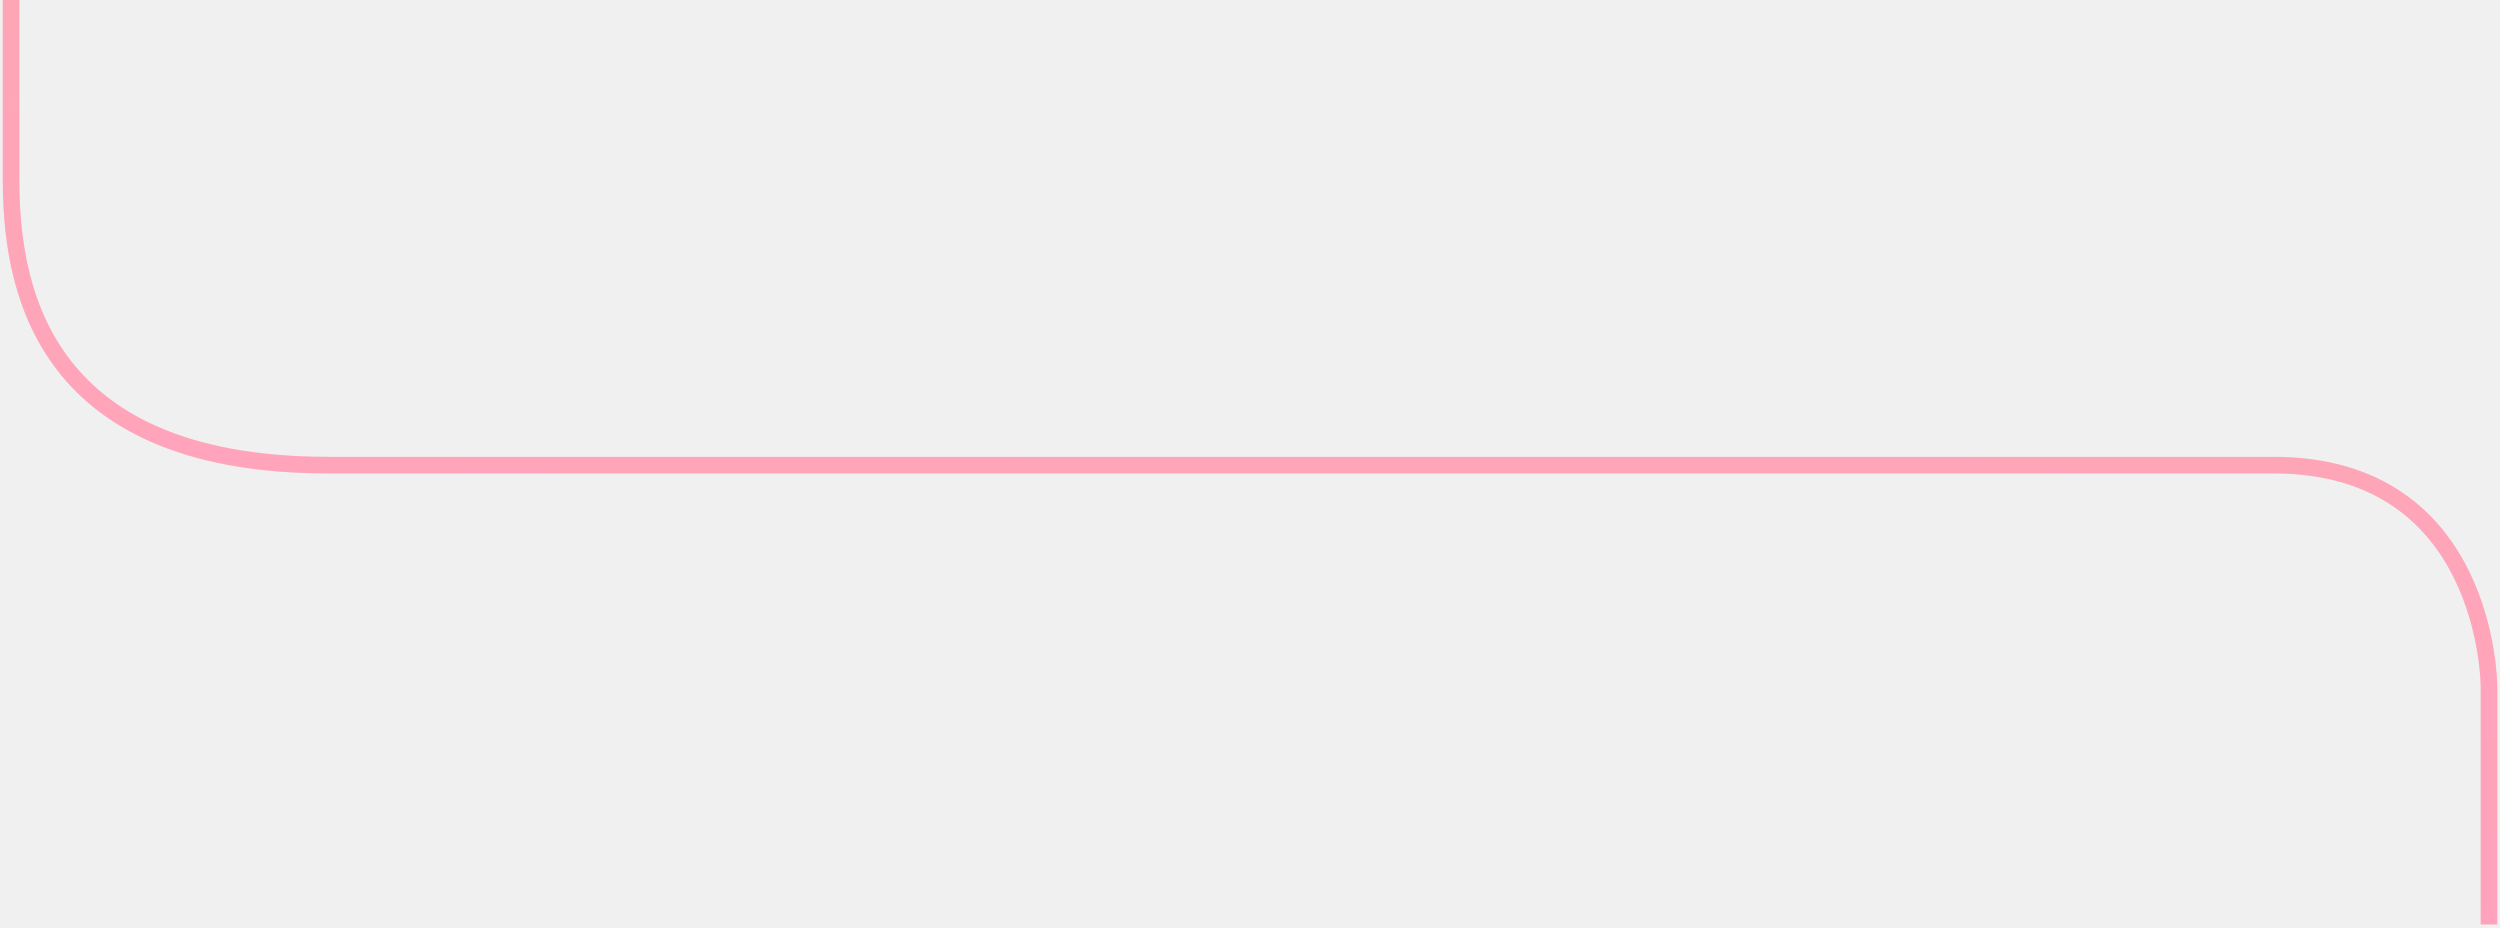
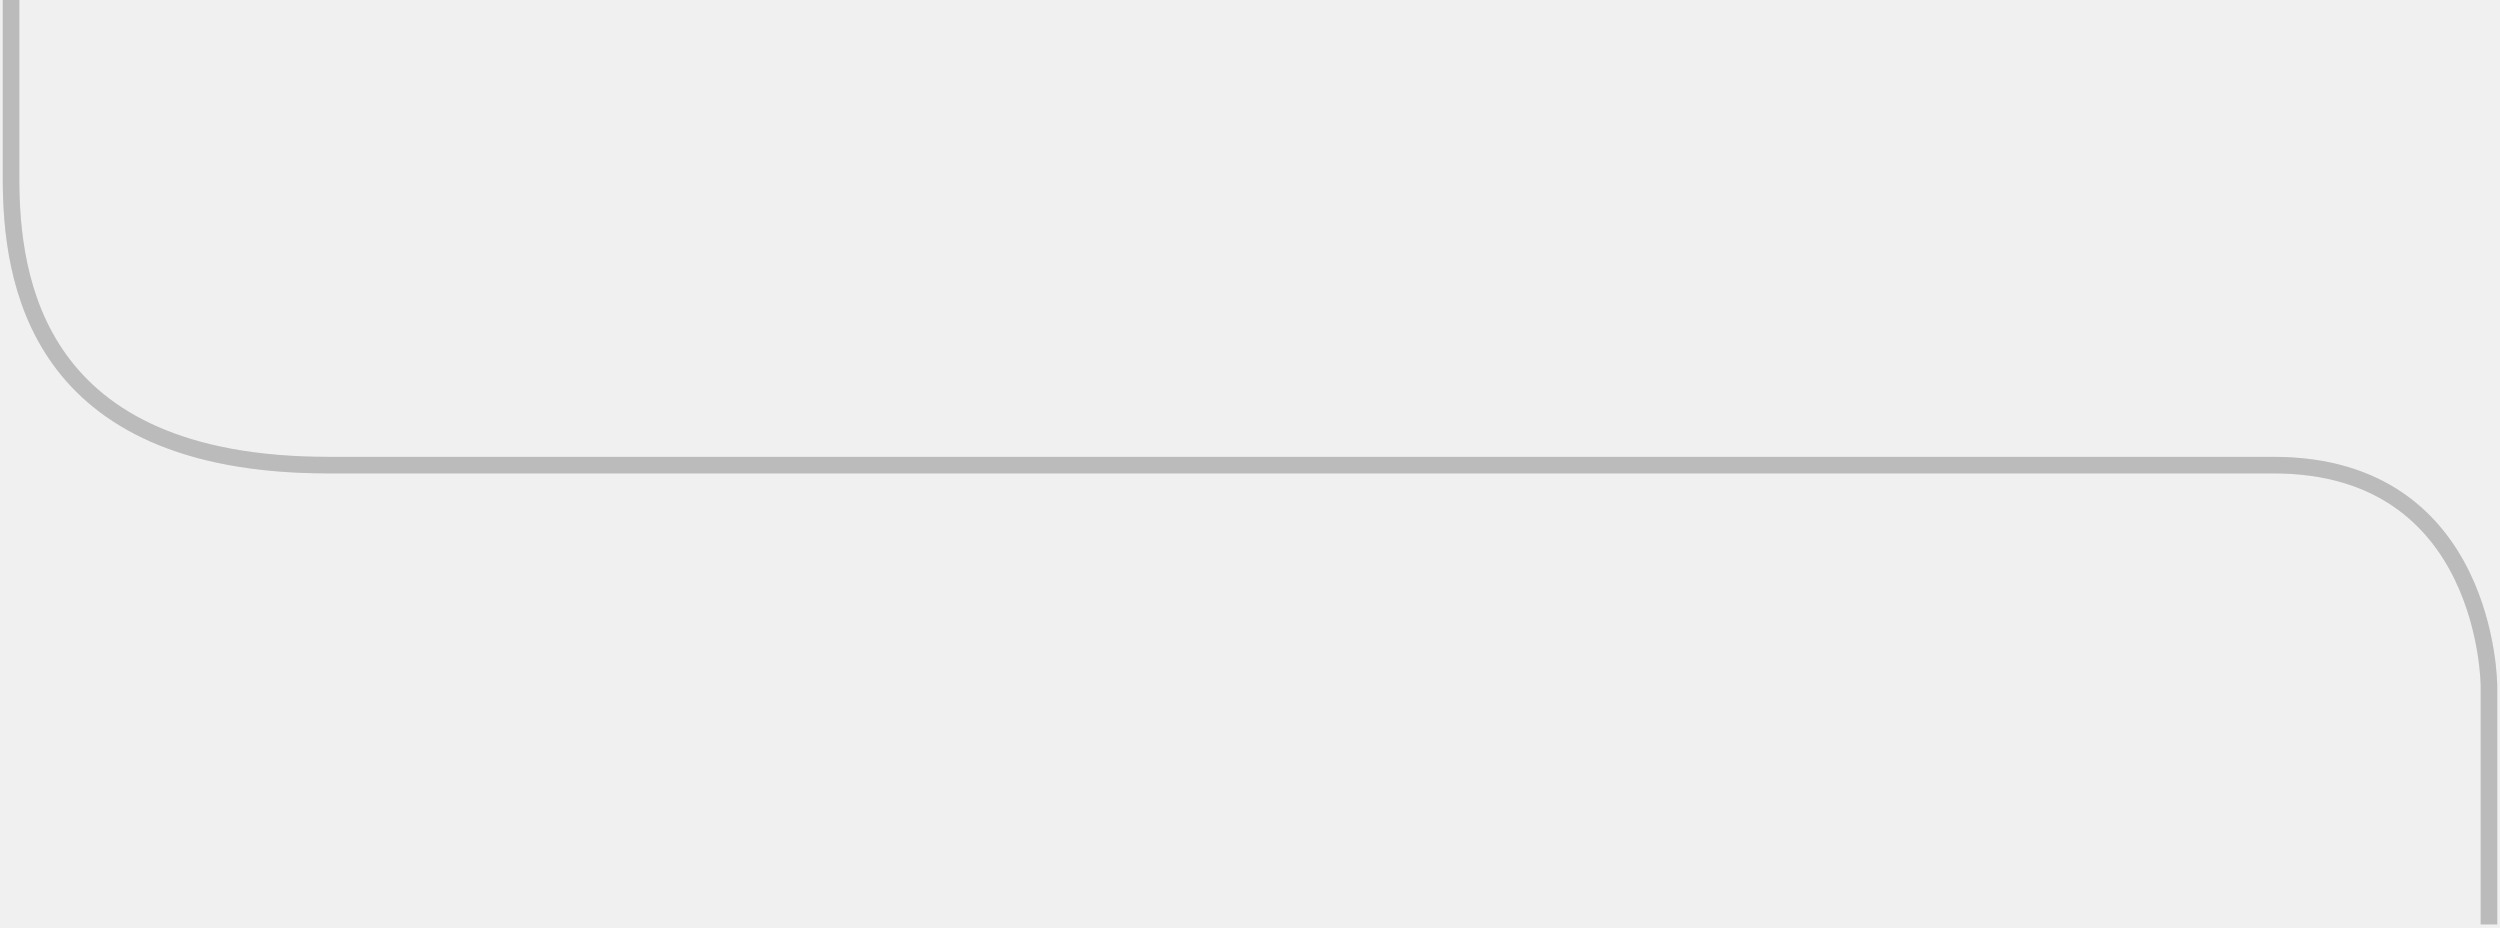
<svg xmlns="http://www.w3.org/2000/svg" width="453" height="168" viewBox="0 0 453 168" fill="none">
  <path d="M2 0C2 0 2 14.047 2 32.255C2 50.464 6.215 84.28 59.448 84.28C149.371 84.28 317.963 84.28 411.969 84.28C451 84.28 451 124.34 451 124.34V167.5" stroke="url(#paint0_linear_2107_6828)" stroke-width="3" stroke-linejoin="round" />
  <path d="M2 0C2 0 2 14.047 2 32.255C2 50.464 6.215 84.28 59.448 84.28C149.371 84.28 317.963 84.28 411.969 84.28C451 84.28 451 124.34 451 124.34V167.5" stroke="white" stroke-opacity="0.2" stroke-width="3" stroke-linejoin="round" />
  <defs>
    <linearGradient id="paint0_linear_2107_6828" x1="157.5" y1="-2309" x2="-130.212" y2="525.199" gradientUnits="userSpaceOnUse">
-       <stop stop-color="#FFF500" />
-       <stop offset="1" stop-color="#FF79C9" />
+       <stop stop-color="#aaaaaa" />
+       <stop offset="1" stop-color="#aaaaaa" />
    </linearGradient>
  </defs>
</svg>
